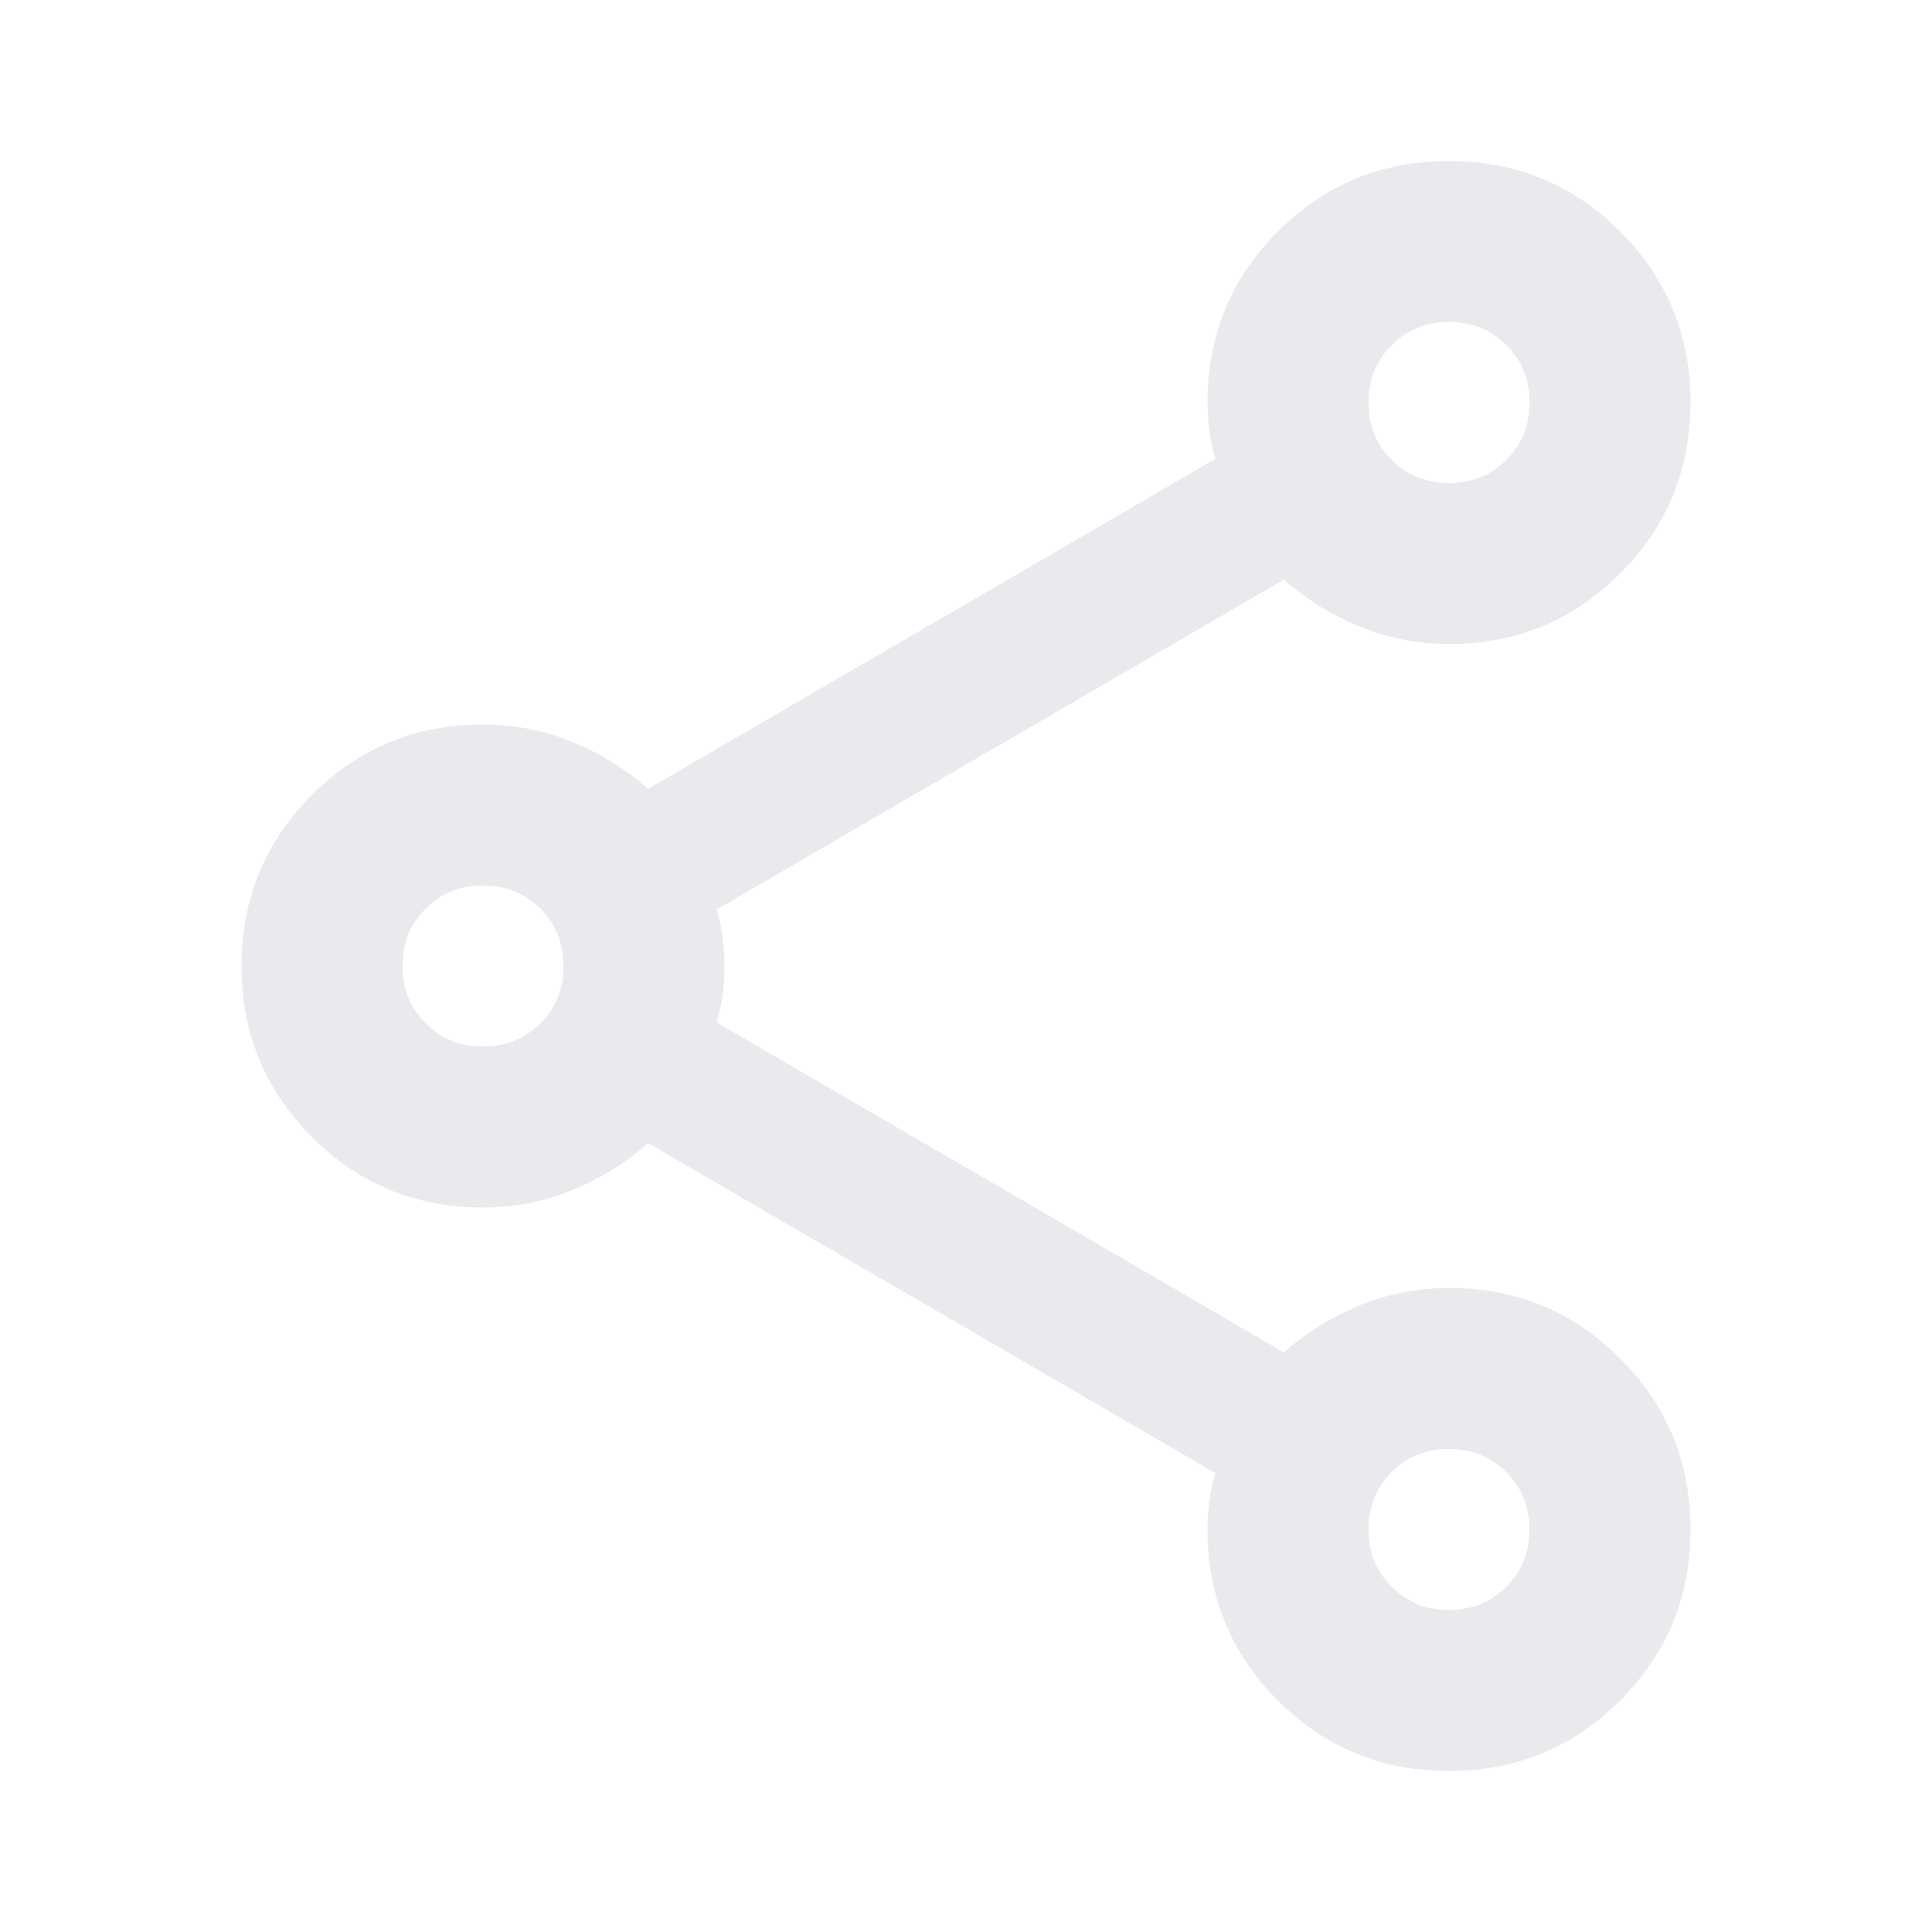
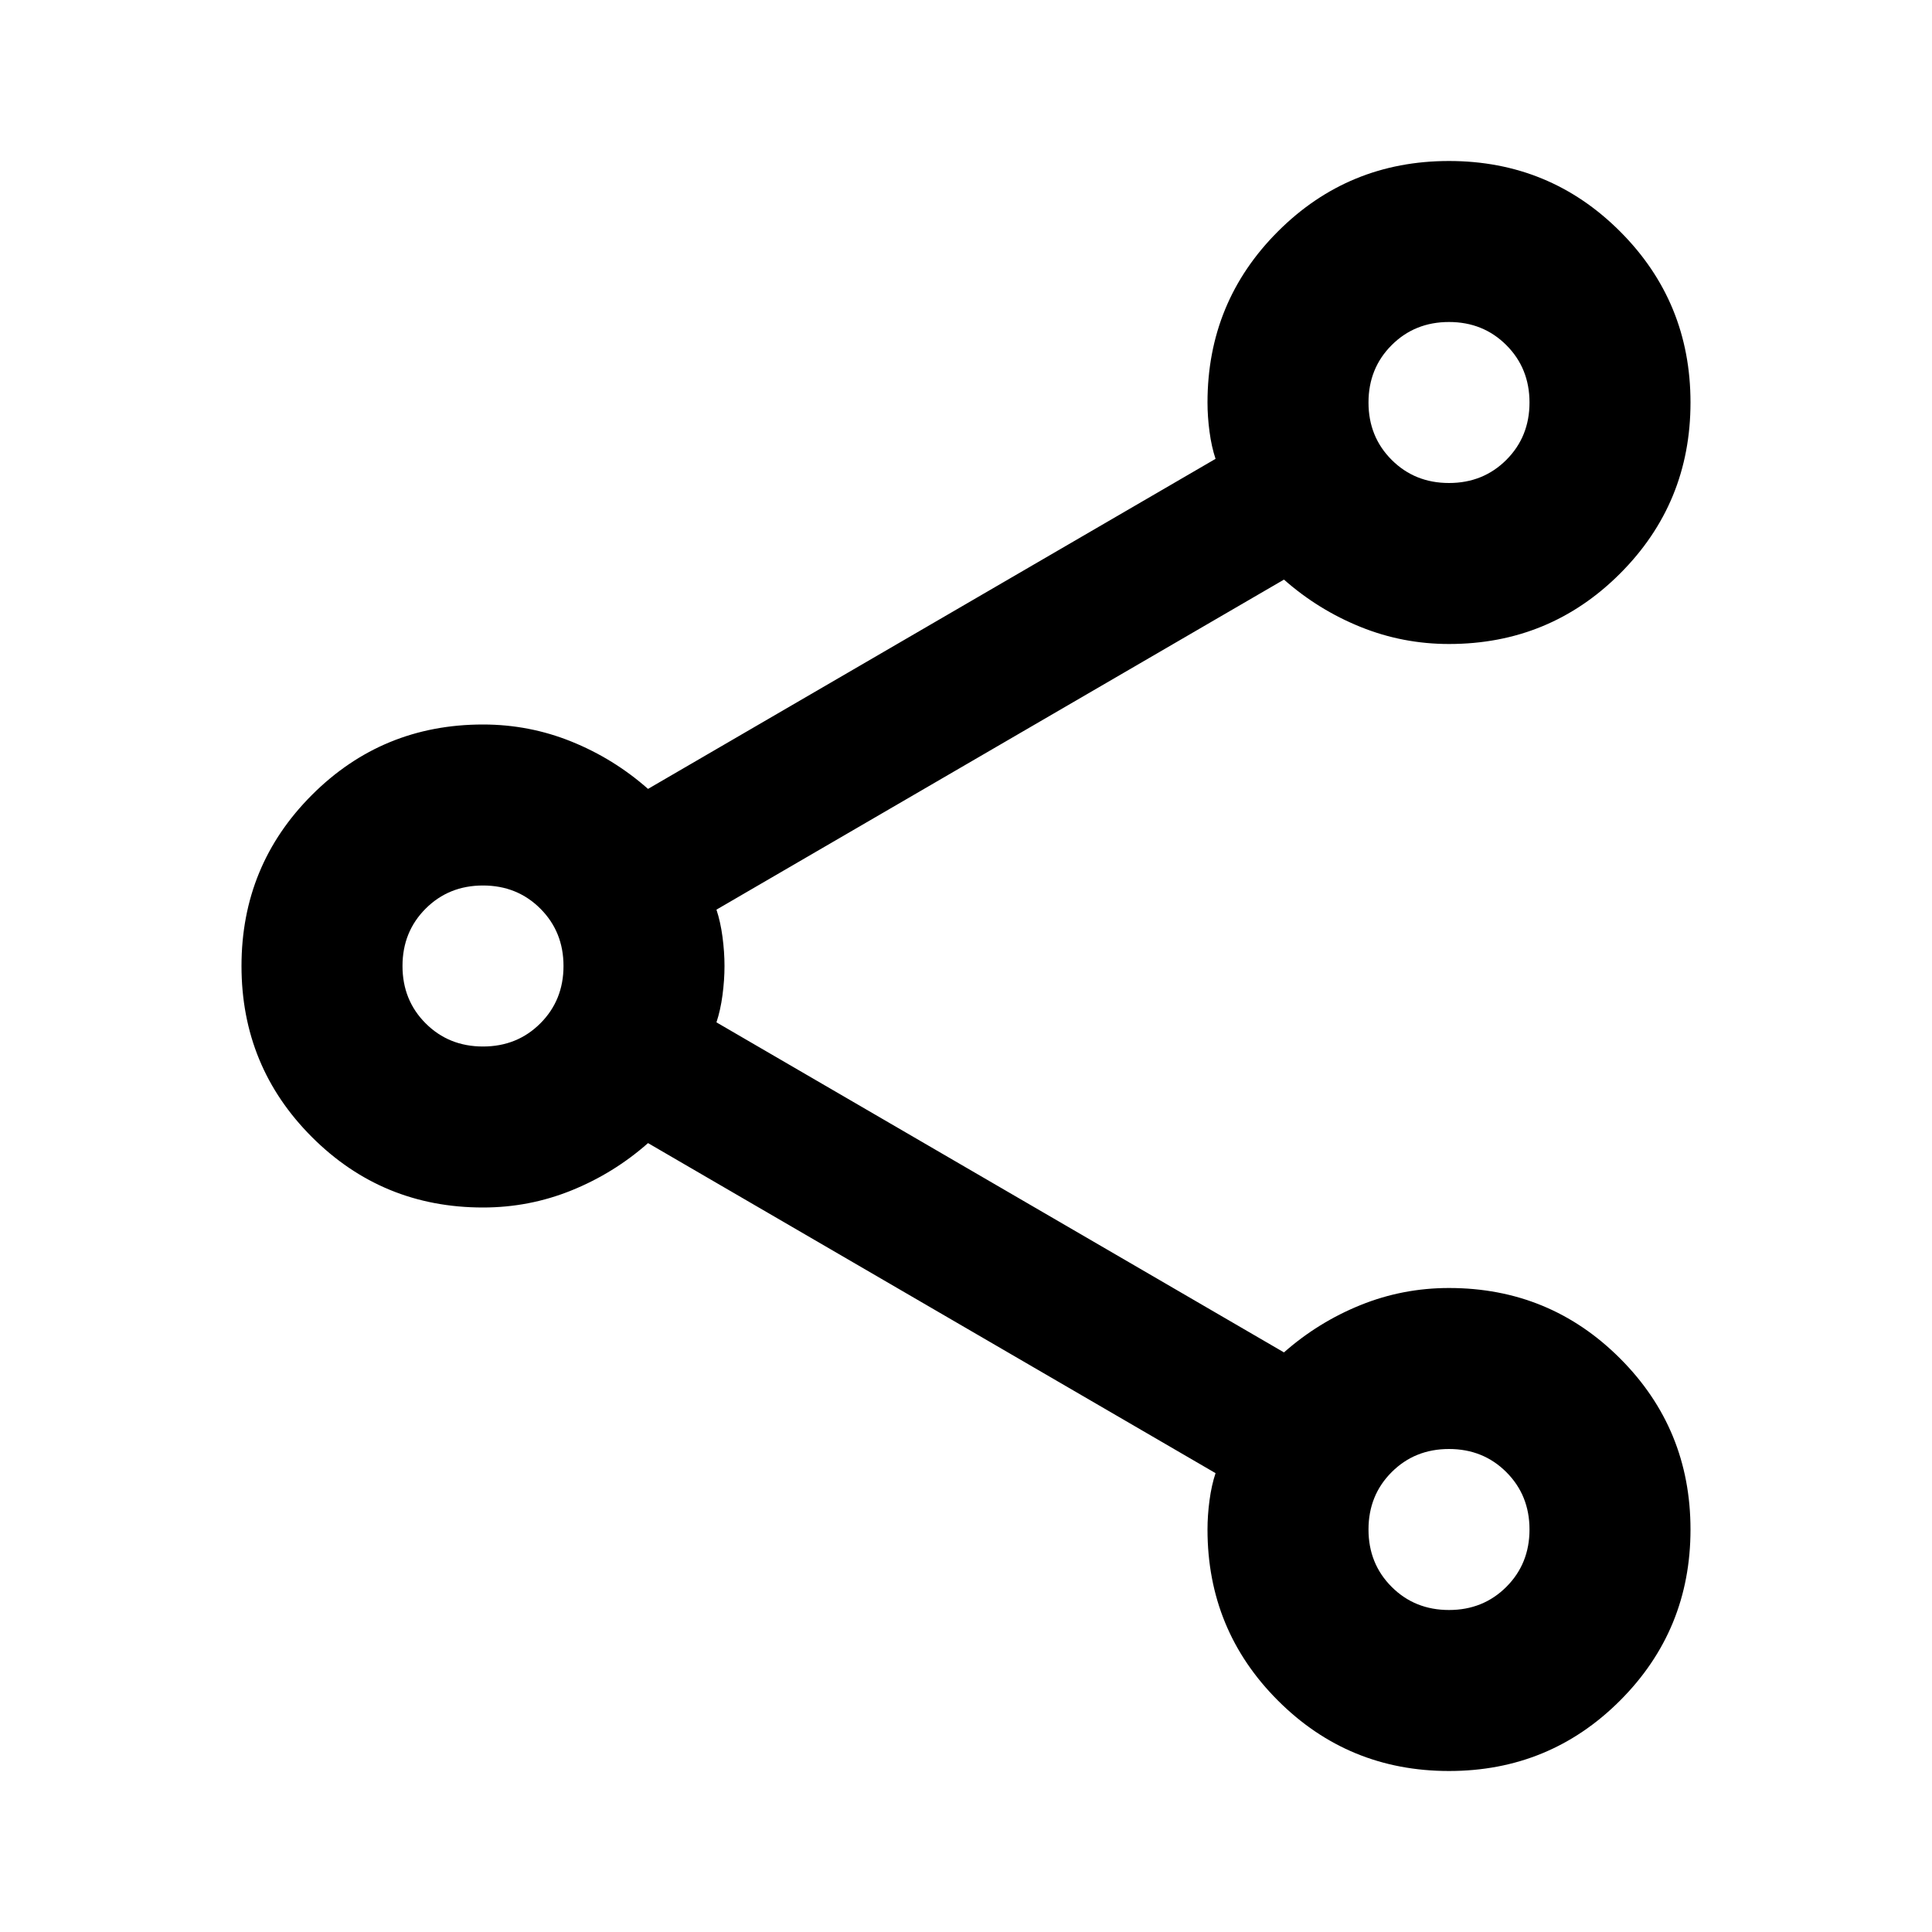
- <svg xmlns="http://www.w3.org/2000/svg" height="24px" viewBox="0 -960 960 960" width="24px" fill="#e8eaed">
+ <svg xmlns="http://www.w3.org/2000/svg" height="36px" viewBox="0 -960 960 960" width="36px" fill="#000000">
  <path d="M720-80q-50 0-85-35t-35-85q0-7 1-14.5t3-13.5L322-392q-17 15-38 23.5t-44 8.5q-50 0-85-35t-35-85q0-50 35-85t85-35q23 0 44 8.5t38 23.5l282-164q-2-6-3-13.5t-1-14.5q0-50 35-85t85-35q50 0 85 35t35 85q0 50-35 85t-85 35q-23 0-44-8.5T638-672L356-508q2 6 3 13.5t1 14.5q0 7-1 14.5t-3 13.5l282 164q17-15 38-23.5t44-8.5q50 0 85 35t35 85q0 50-35 85t-85 35Zm0-640q17 0 28.5-11.5T760-760q0-17-11.5-28.5T720-800q-17 0-28.5 11.5T680-760q0 17 11.5 28.5T720-720ZM240-440q17 0 28.5-11.5T280-480q0-17-11.5-28.5T240-520q-17 0-28.5 11.5T200-480q0 17 11.5 28.5T240-440Zm480 280q17 0 28.5-11.5T760-200q0-17-11.5-28.5T720-240q-17 0-28.5 11.5T680-200q0 17 11.5 28.5T720-160Zm0-600ZM240-480Zm480 280Z" />
</svg>
